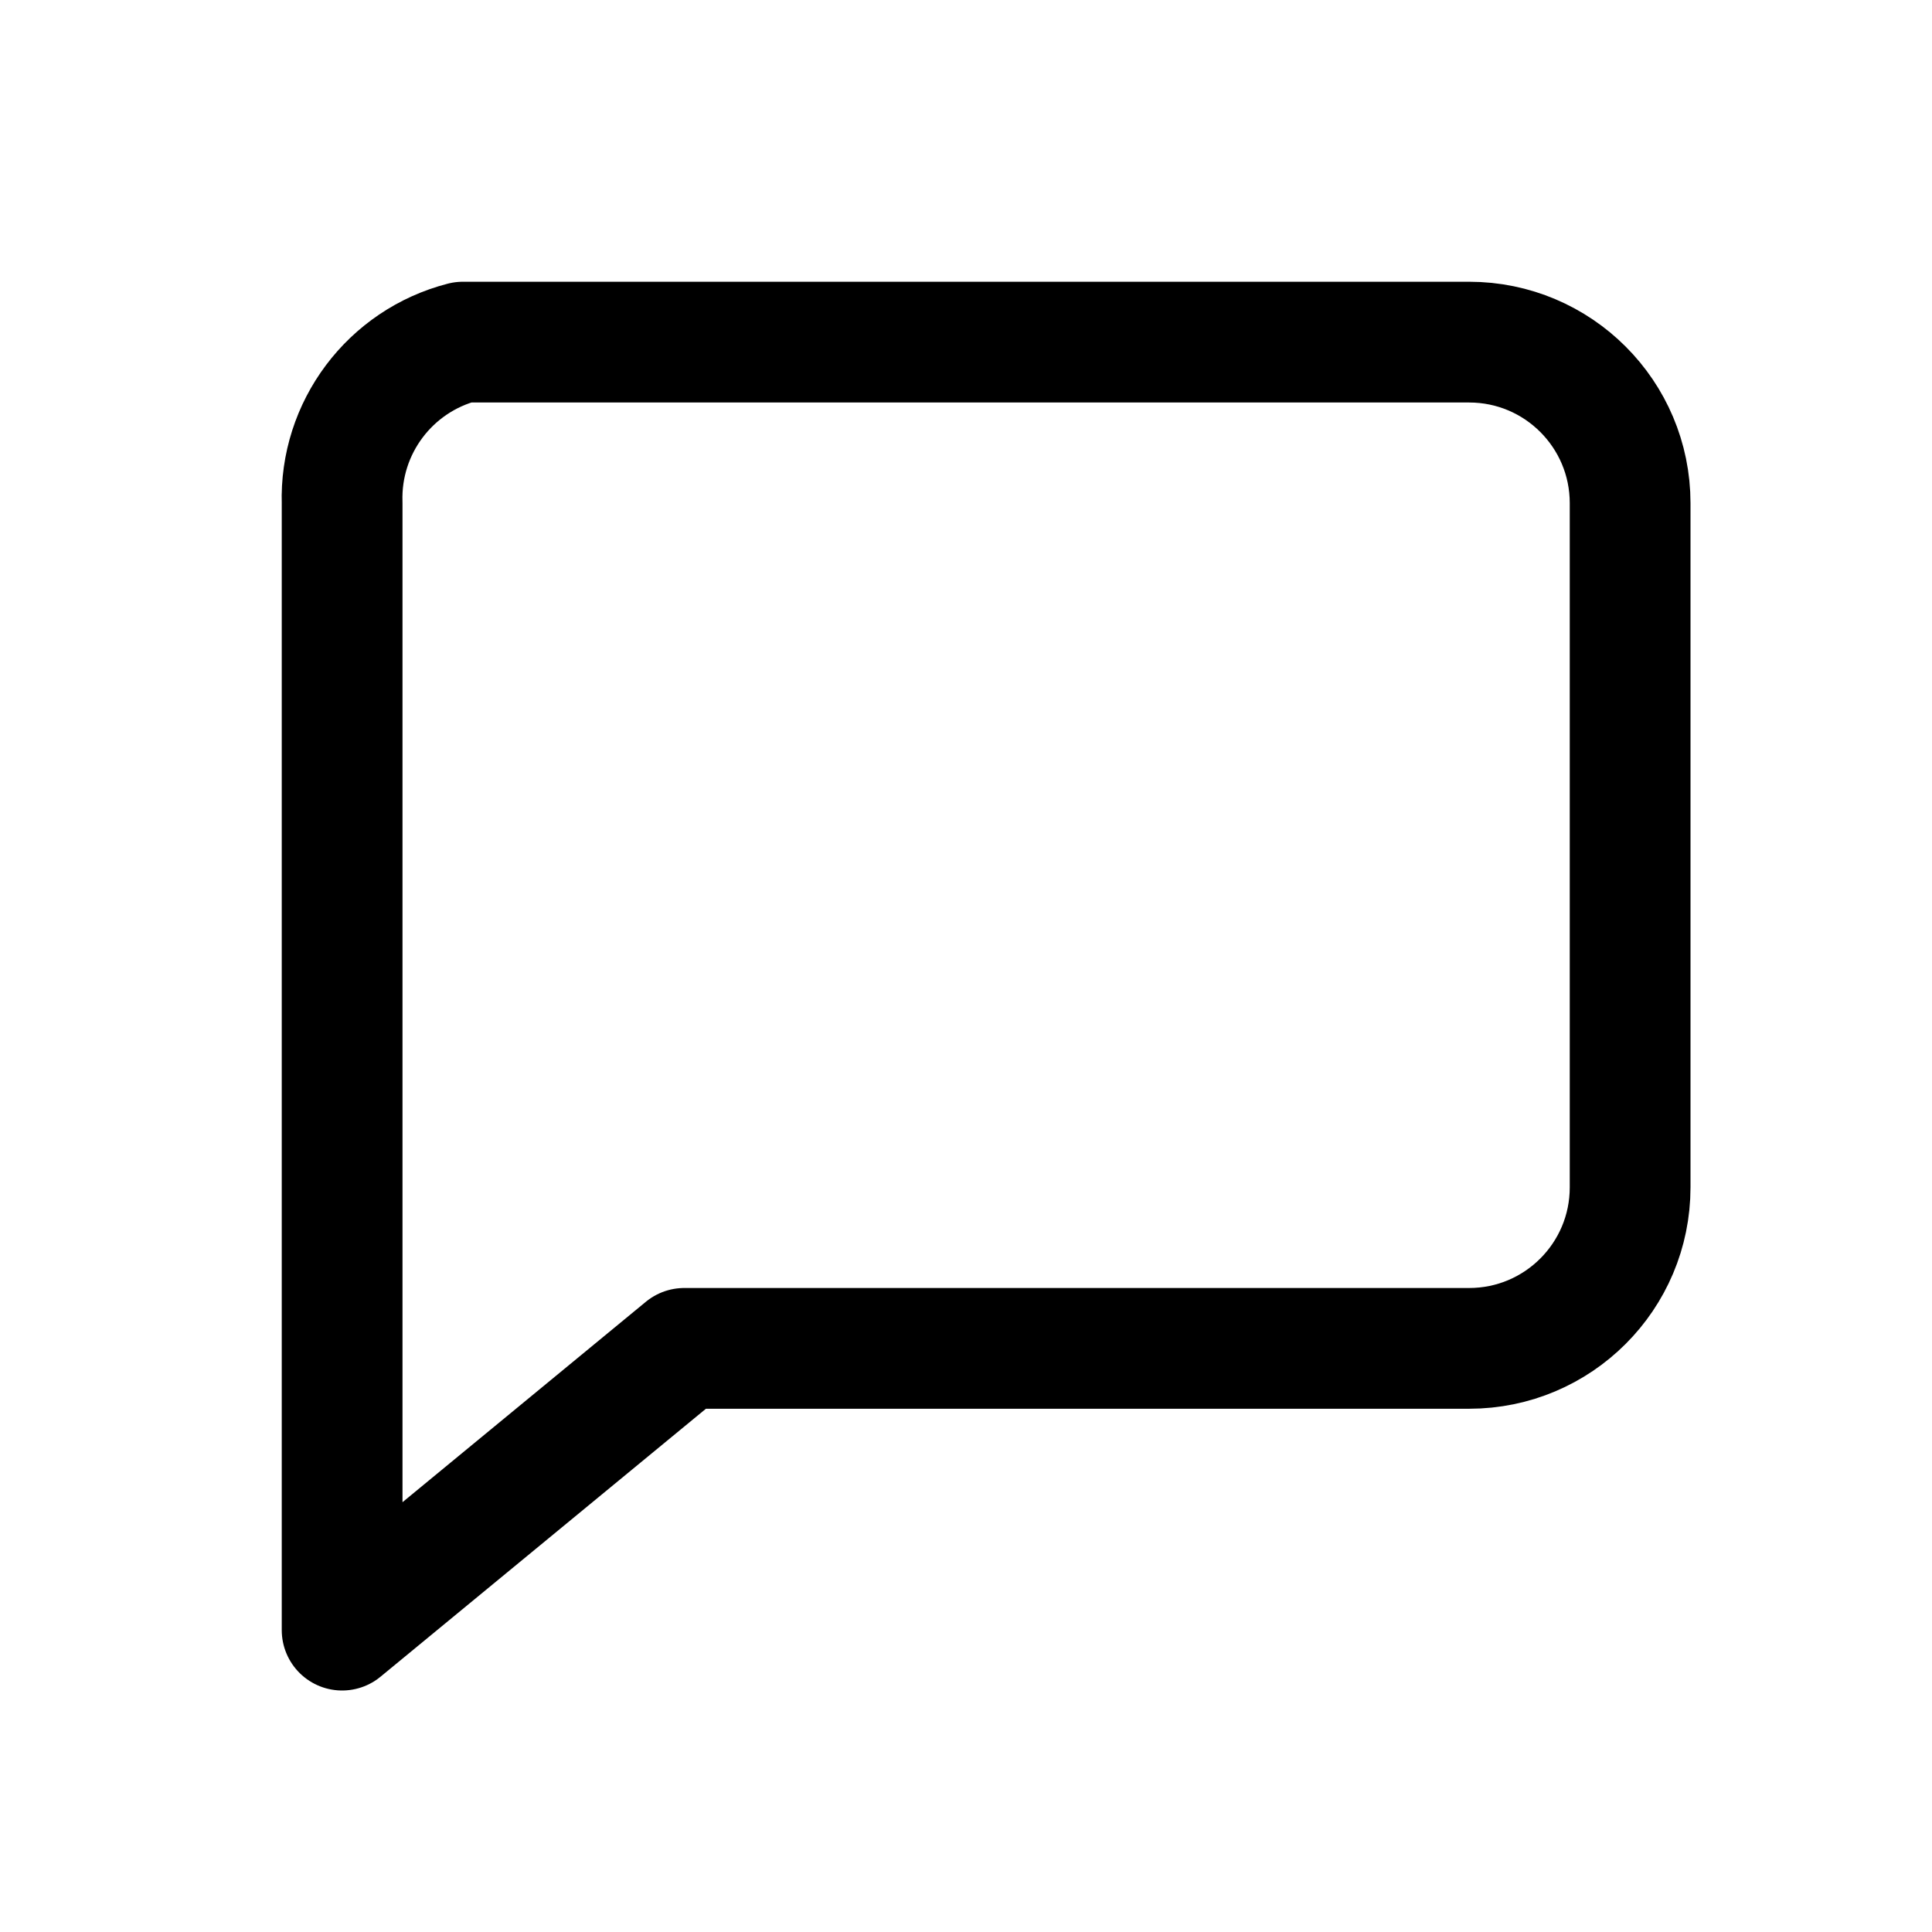
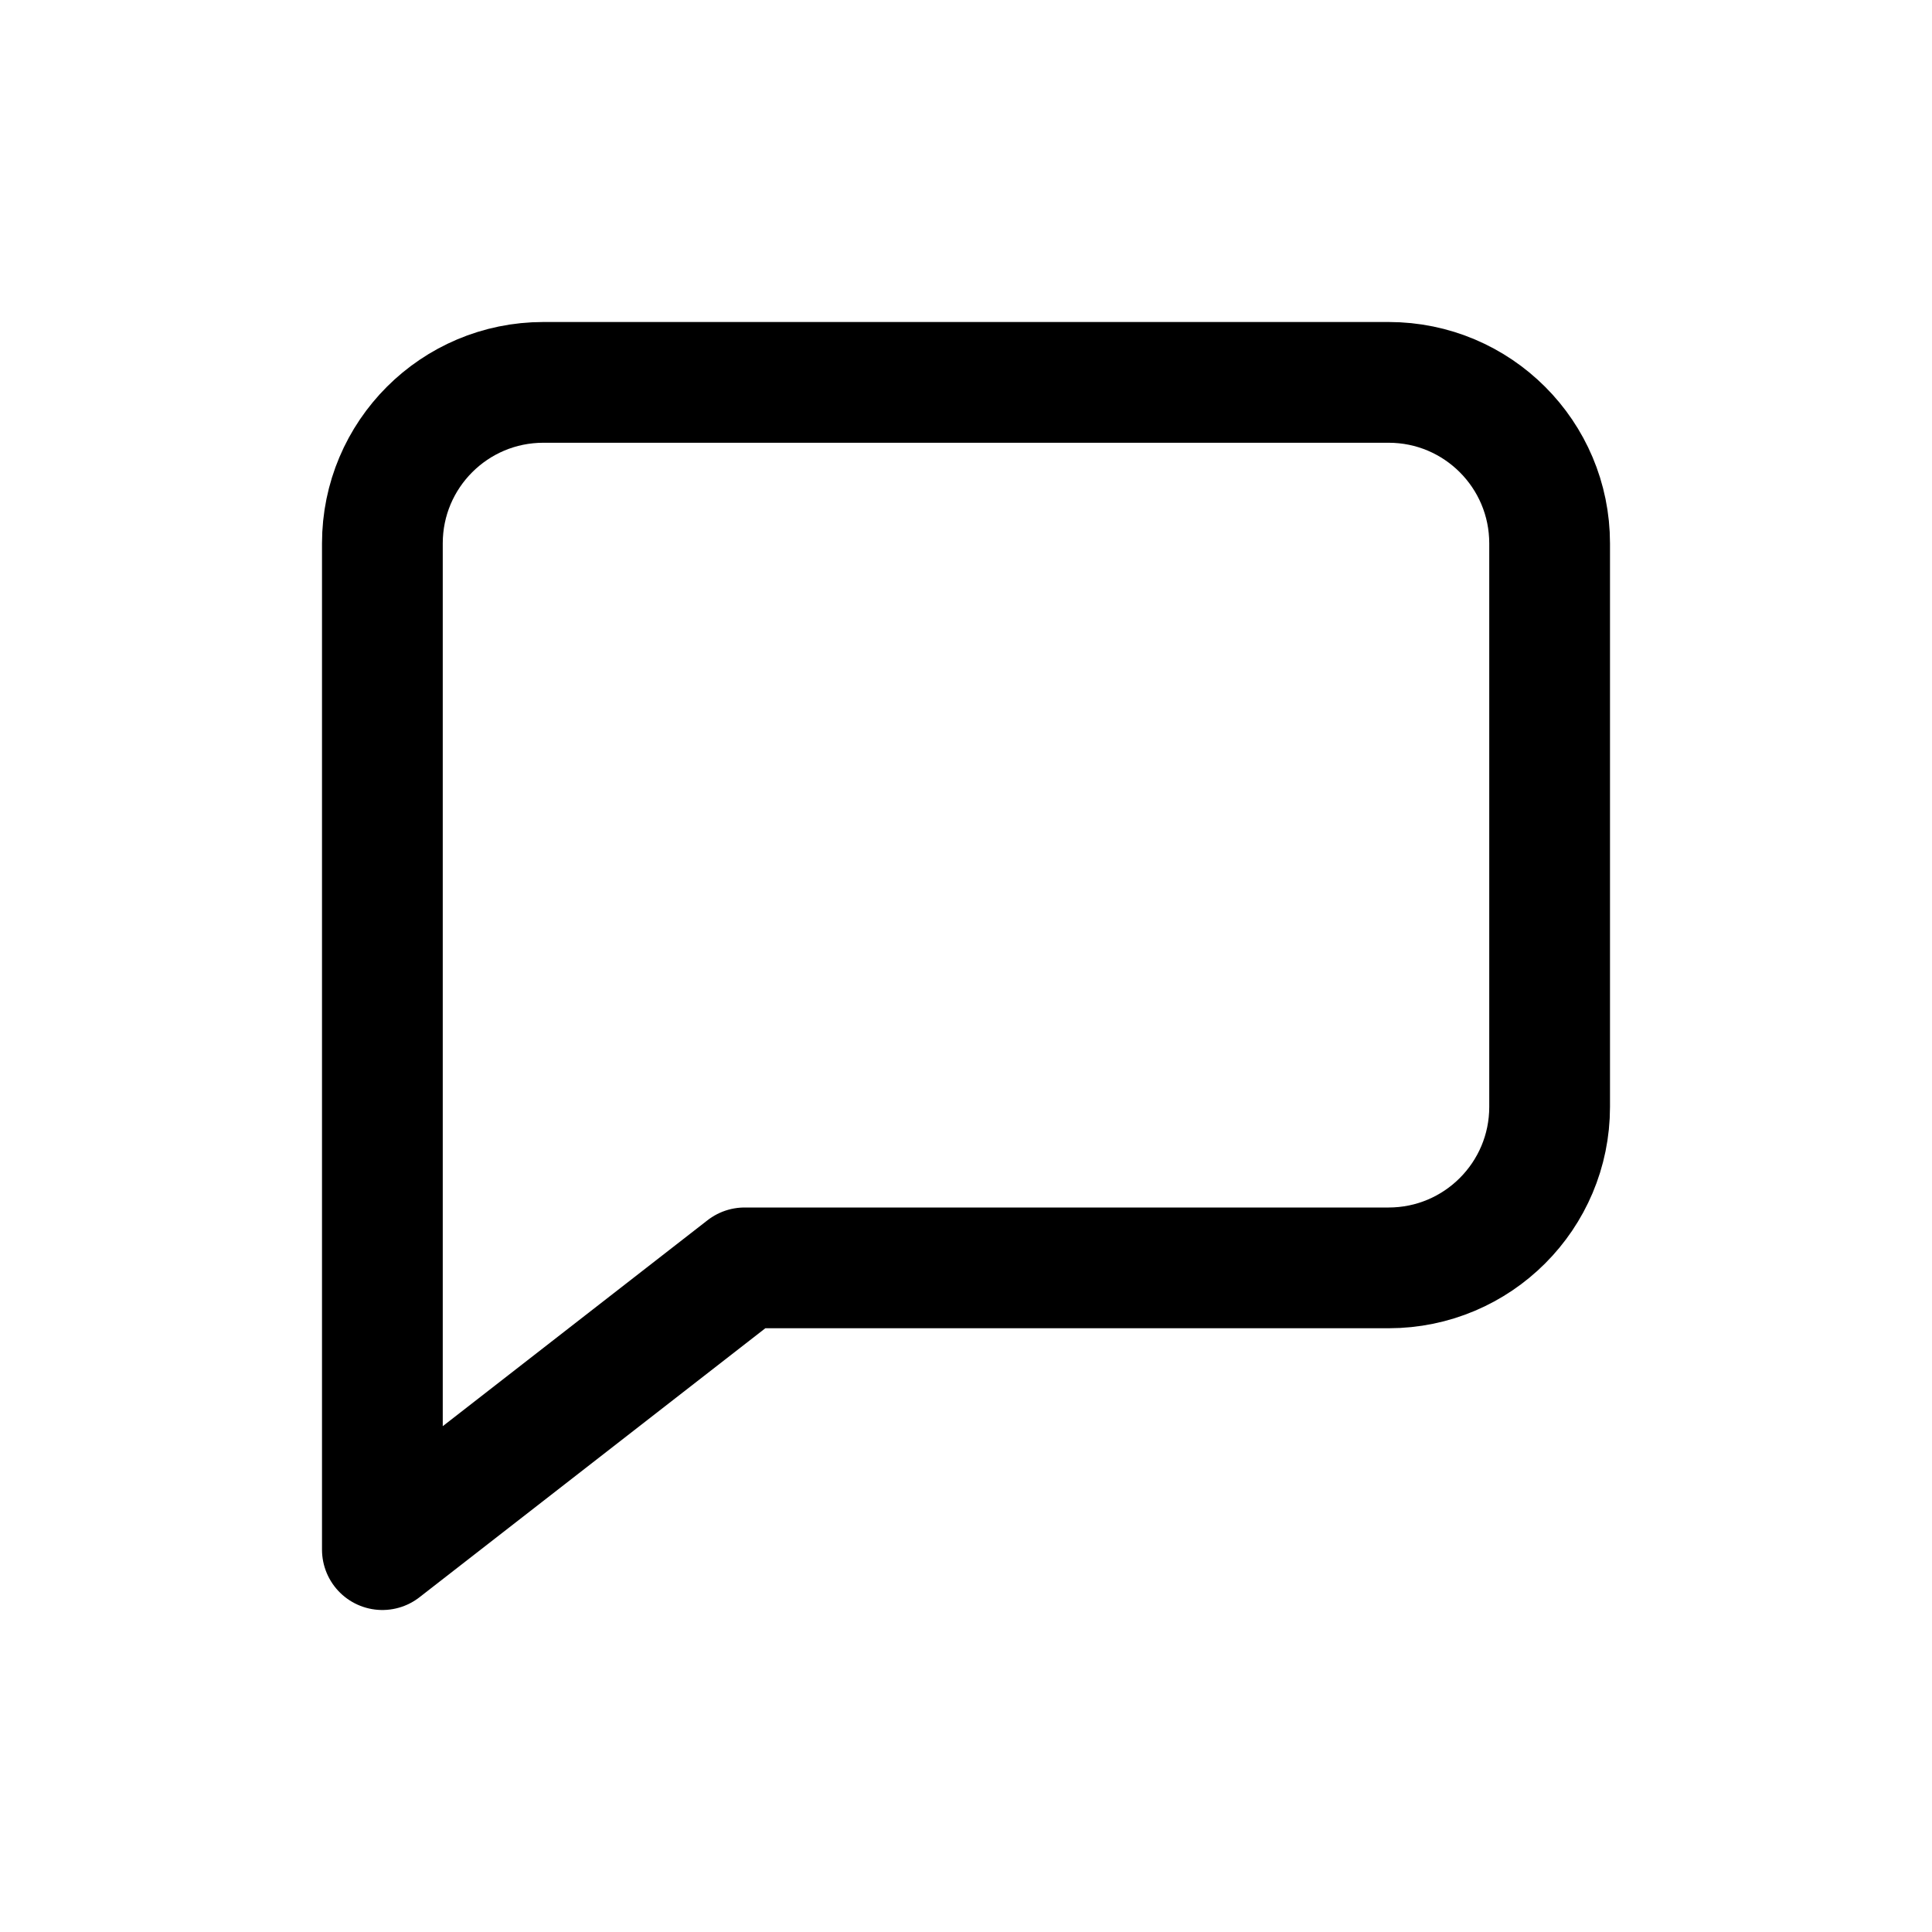
<svg xmlns="http://www.w3.org/2000/svg" width="24" height="24" viewBox="0 0 24 24">
  <g fill="none" stroke="black" stroke-width="1.5" stroke-linecap="round" stroke-linejoin="round">
-     <path d="M5.75 4.25H18.25A2 2 0 0 1 20.25 6.25V14.75A2 2 0 0 1 18.25 16.75H8.5L4.25 20.25V6.25A2 2 0 0 1 5.75 4.25Z" />
+     <path d="M6.75 4.75H17.25A2 2 0 0 1 19.25 6.75V13.75A2 2 0 0 1 17.25 15.75H9.25L4.75 19.25V6.75A2 2 0 0 1 6.75 4.75Z" />
  </g>
</svg>
